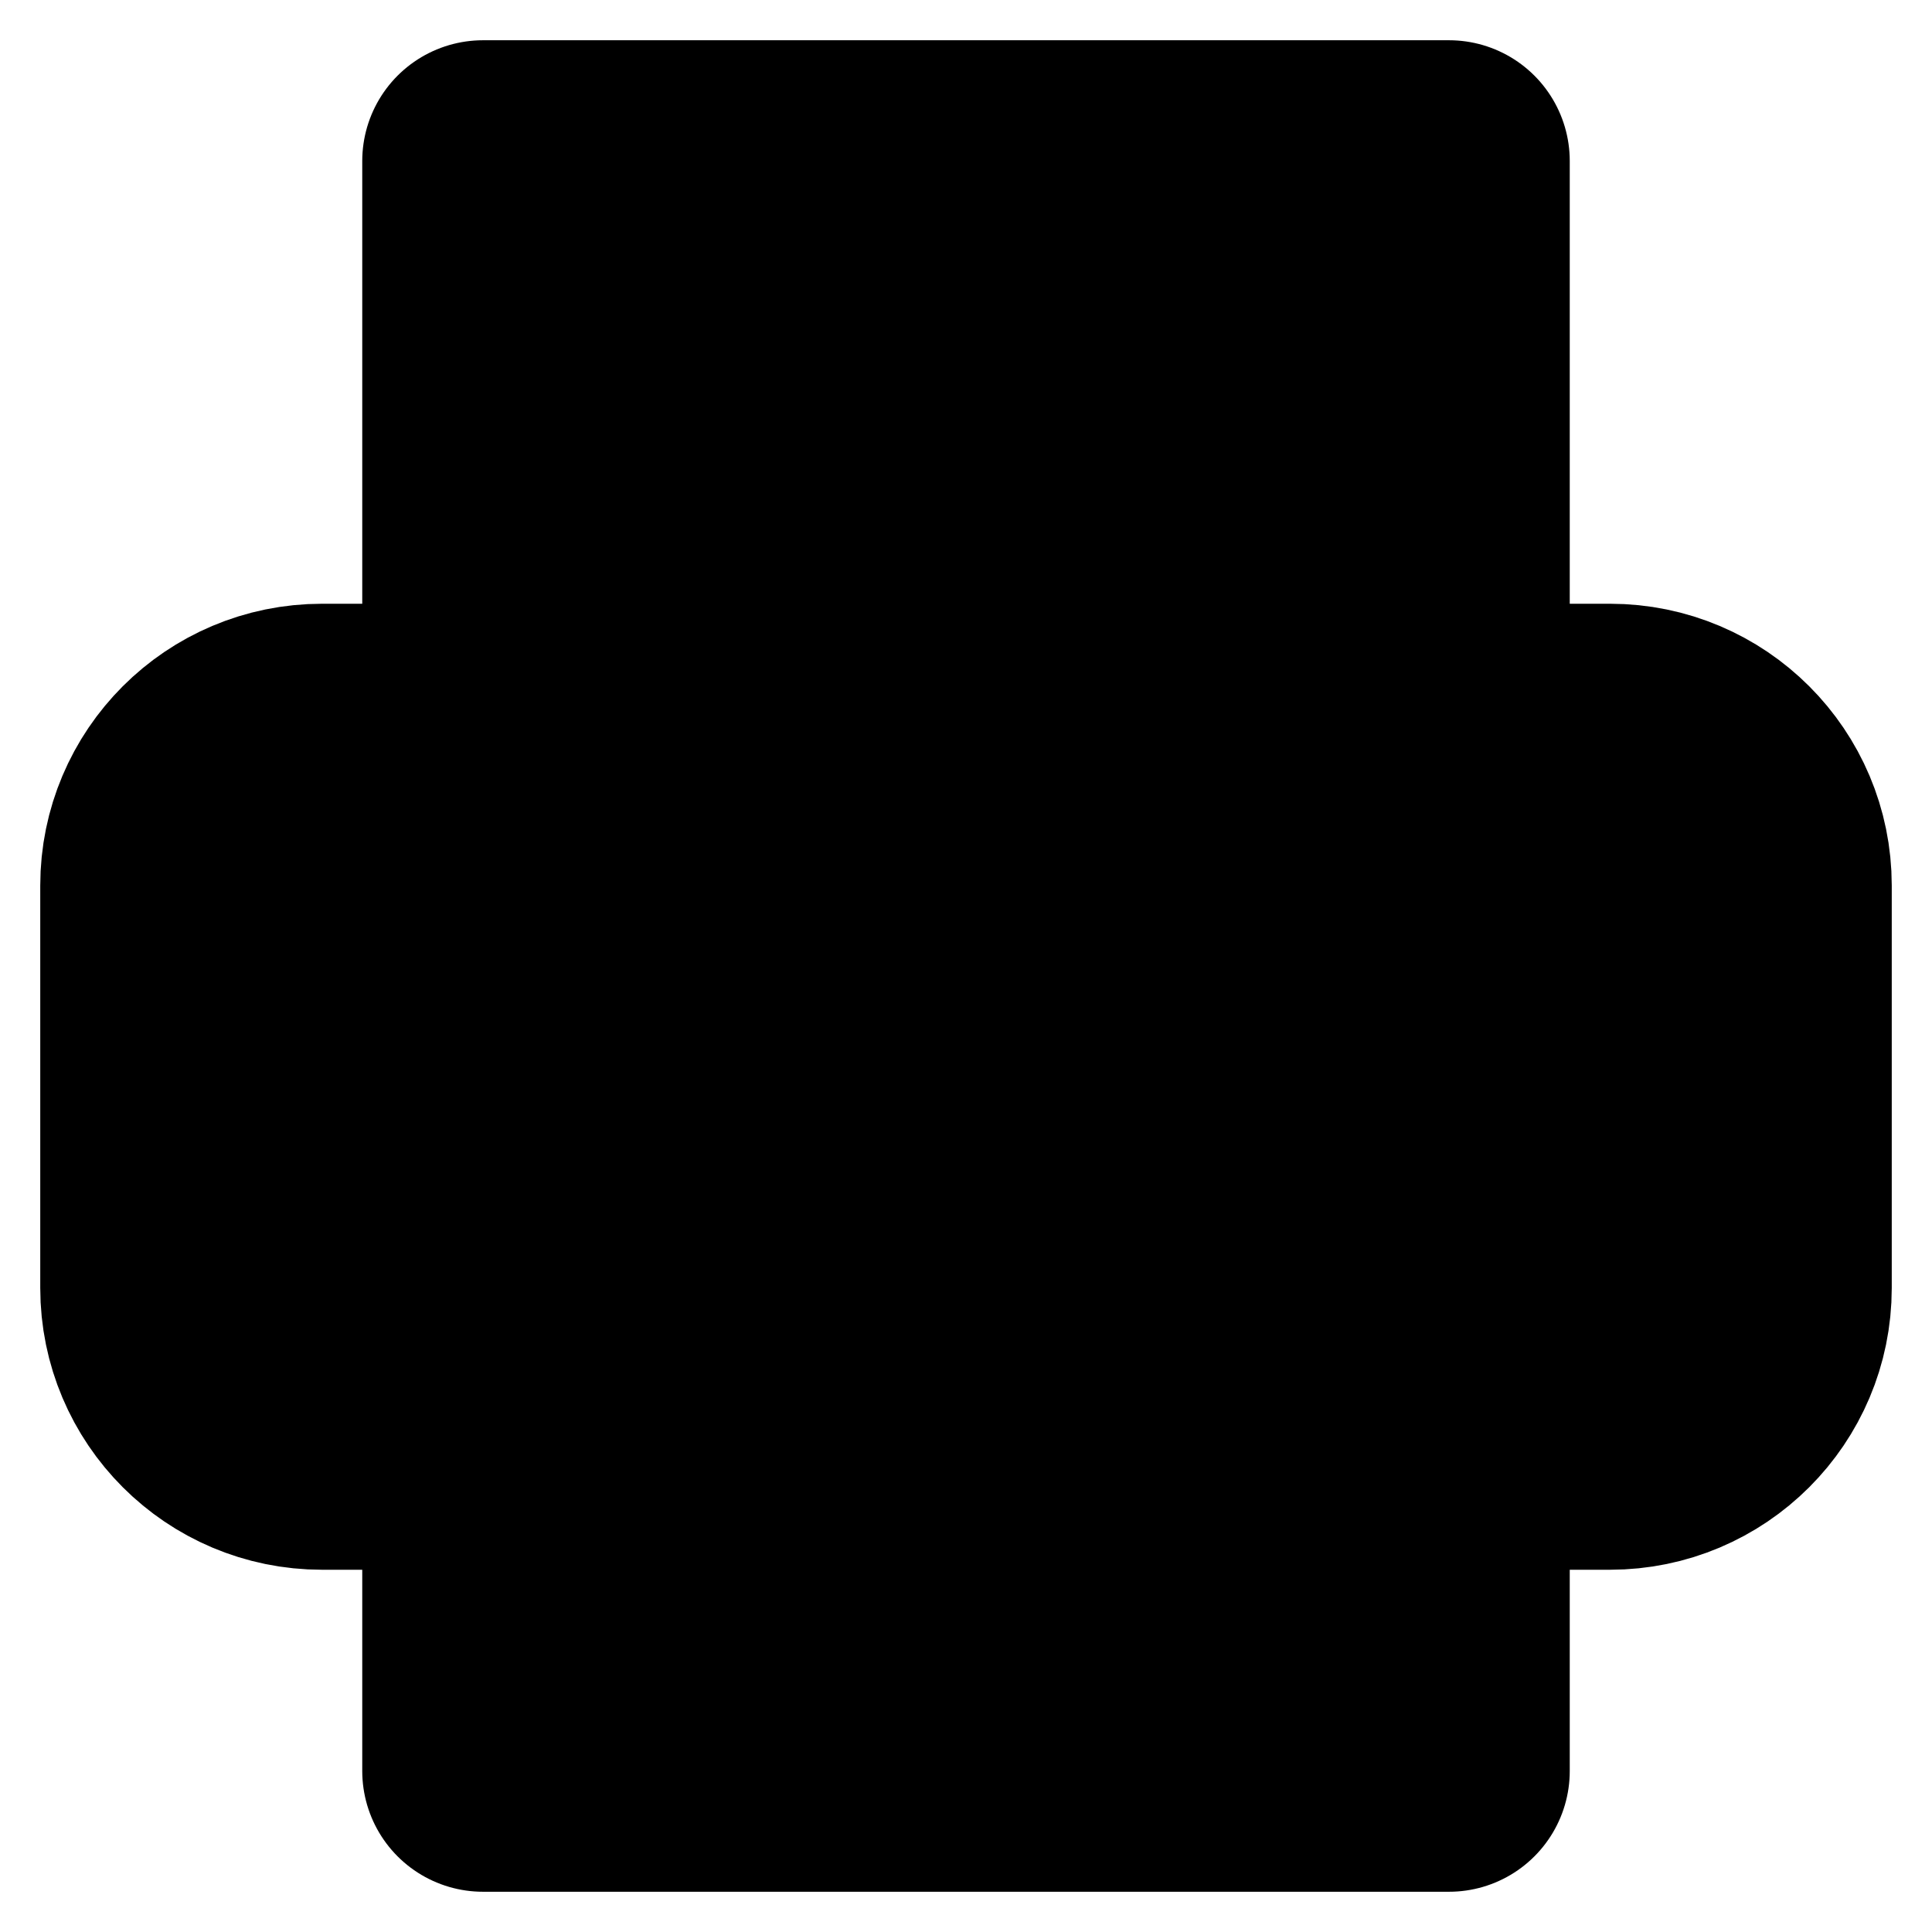
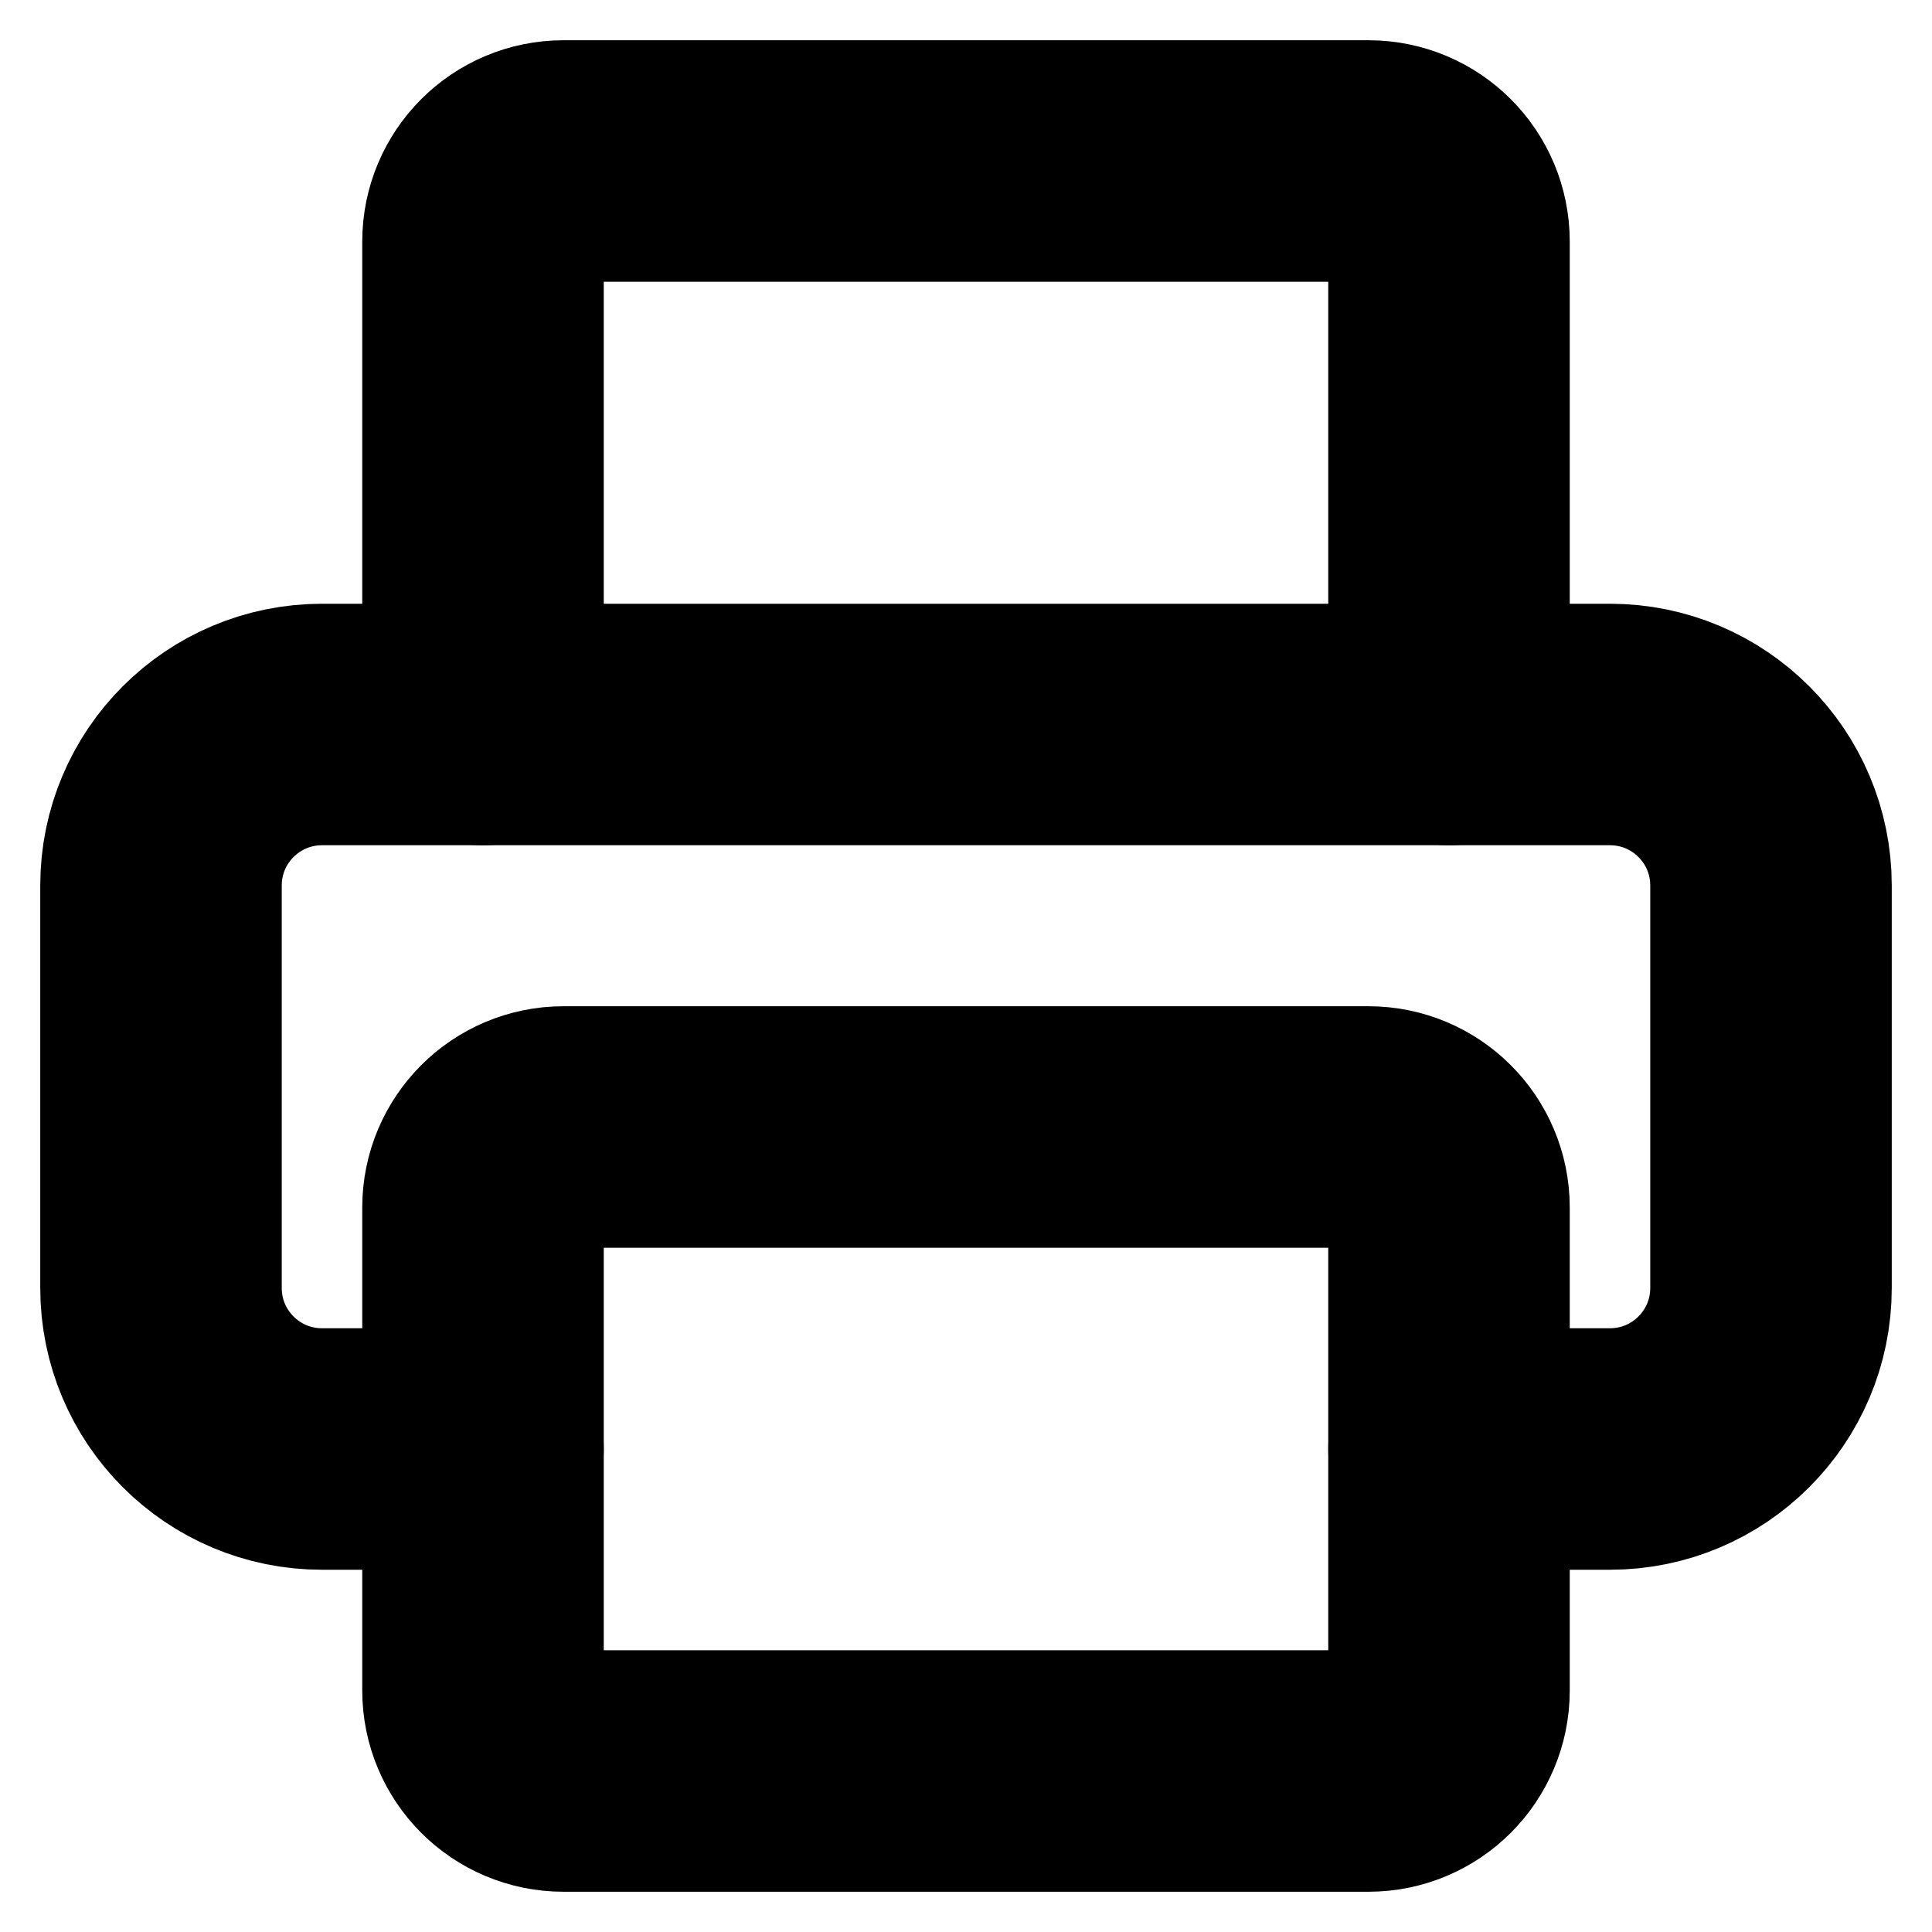
- <svg xmlns="http://www.w3.org/2000/svg" width="1em" height="1em">
-   <g id="tuiIconPrinter">
-     <svg x="50%" y="50%" width="1em" height="1em" overflow="visible" viewBox="0 0 16 16">
-       <svg x="-8" y="-8">
-         <svg width="16" height="16" viewBox="0 0 24 24" stroke="currentColor" stroke-width="3" stroke-linecap="round" stroke-linejoin="round">
-           <polyline points="6 9 6 2 18 2 18 9" />
-           <path d="M6 18H4a2 2 0 0 1-2-2v-5a2 2 0 0 1 2-2h16a2 2 0 0 1 2 2v5a2 2 0 0 1-2 2h-2" />
-           <rect x="6" y="14" width="12" height="8" />
-         </svg>
-       </svg>
-     </svg>
-   </g>
+ <svg xmlns="http://www.w3.org/2000/svg" class="lucide lucide-printer" width="24" height="24" viewBox="0 0 24 24" fill="none" stroke="currentColor" stroke-width="3" stroke-linecap="round" stroke-linejoin="round">
+   <path d="M6 18H4a2 2 0 0 1-2-2v-5a2 2 0 0 1 2-2h16a2 2 0 0 1 2 2v5a2 2 0 0 1-2 2h-2" />
+   <path d="M6 9V3a1 1 0 0 1 1-1h10a1 1 0 0 1 1 1v6" />
+   <rect x="6" y="14" width="12" height="8" rx="1" />
</svg>
